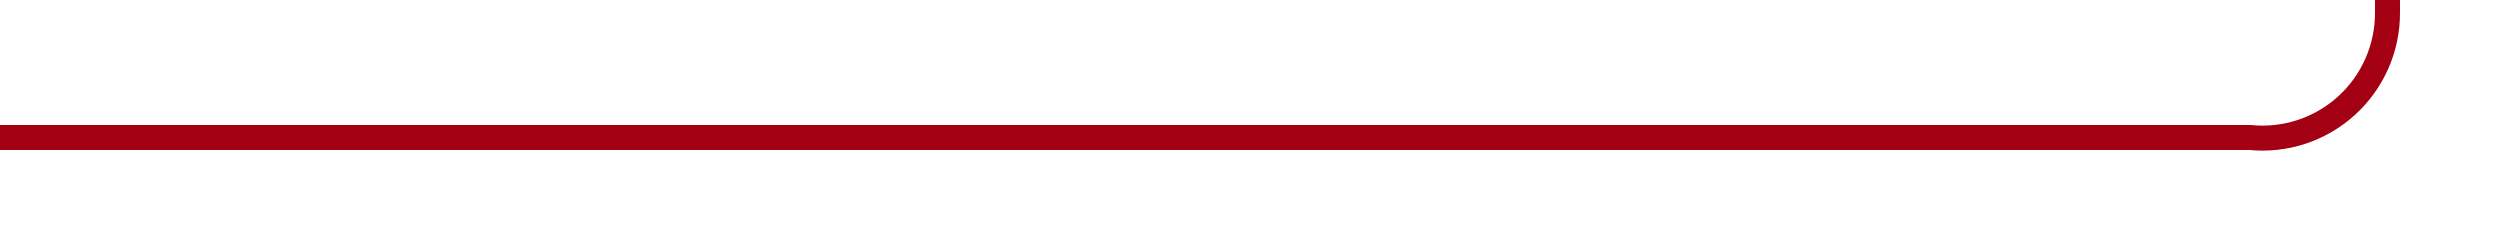
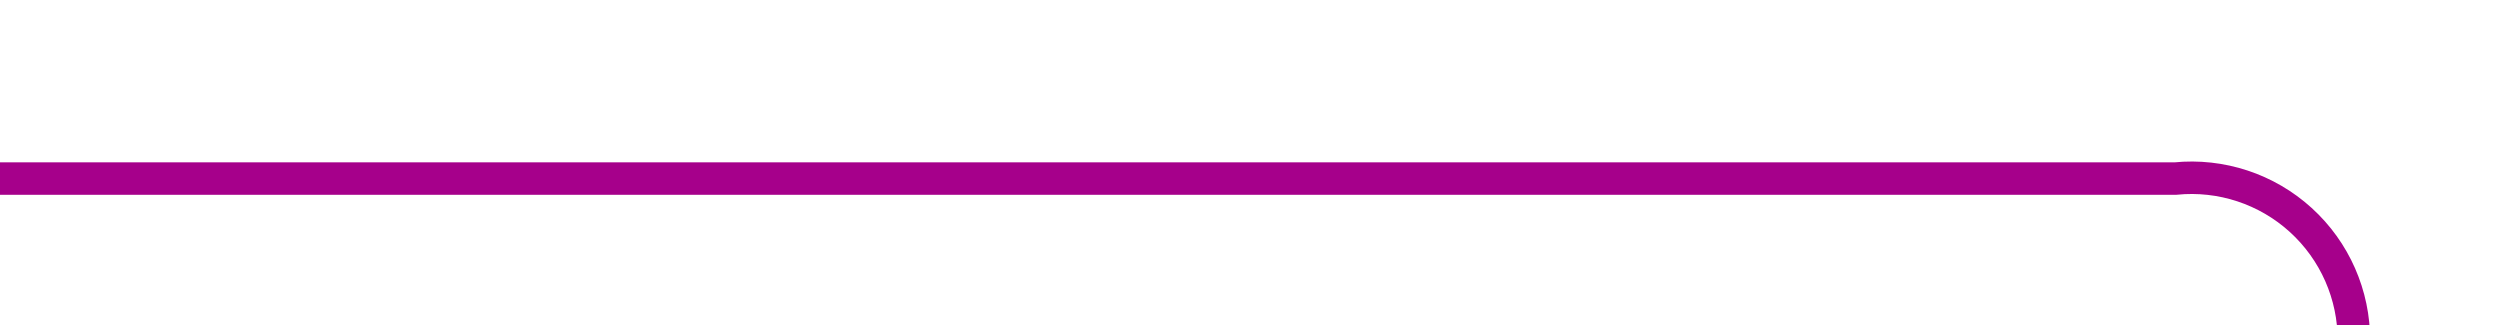
- <svg xmlns="http://www.w3.org/2000/svg" version="1.1" width="100px" height="10px" preserveAspectRatio="xMinYMid meet" viewBox="1926 1450  100 8">
-   <path d="M 1926 1454.5  L 2016 1454.5  A 5 5 0 0 0 2021.5 1449.5 L 2021.5 422  " stroke-width="1" stroke="#a30014" fill="none" />
+ <svg xmlns="http://www.w3.org/2000/svg" version="1.1" width="77px" height="10px" preserveAspectRatio="xMinYMid meet" viewBox="1804 1369  77 8">
+   <path d="M 1804 1373.5  L 1871 1373.5  A 5 5 0 0 1 1876.5 1378.5 L 1876.5 1423  " stroke-width="1" stroke="#a6008b" fill="none" />
+   <path d="M 1881.146 1417.946  L 1876.5 1422.593  L 1871.854 1417.946  L 1871.146 1418.654  L 1876.146 1423.654  L 1876.5 1424.007  L 1876.854 1423.654  L 1881.854 1418.654  L 1881.146 1417.946  Z " fill-rule="nonzero" fill="#a6008b" stroke="none" />
</svg>
